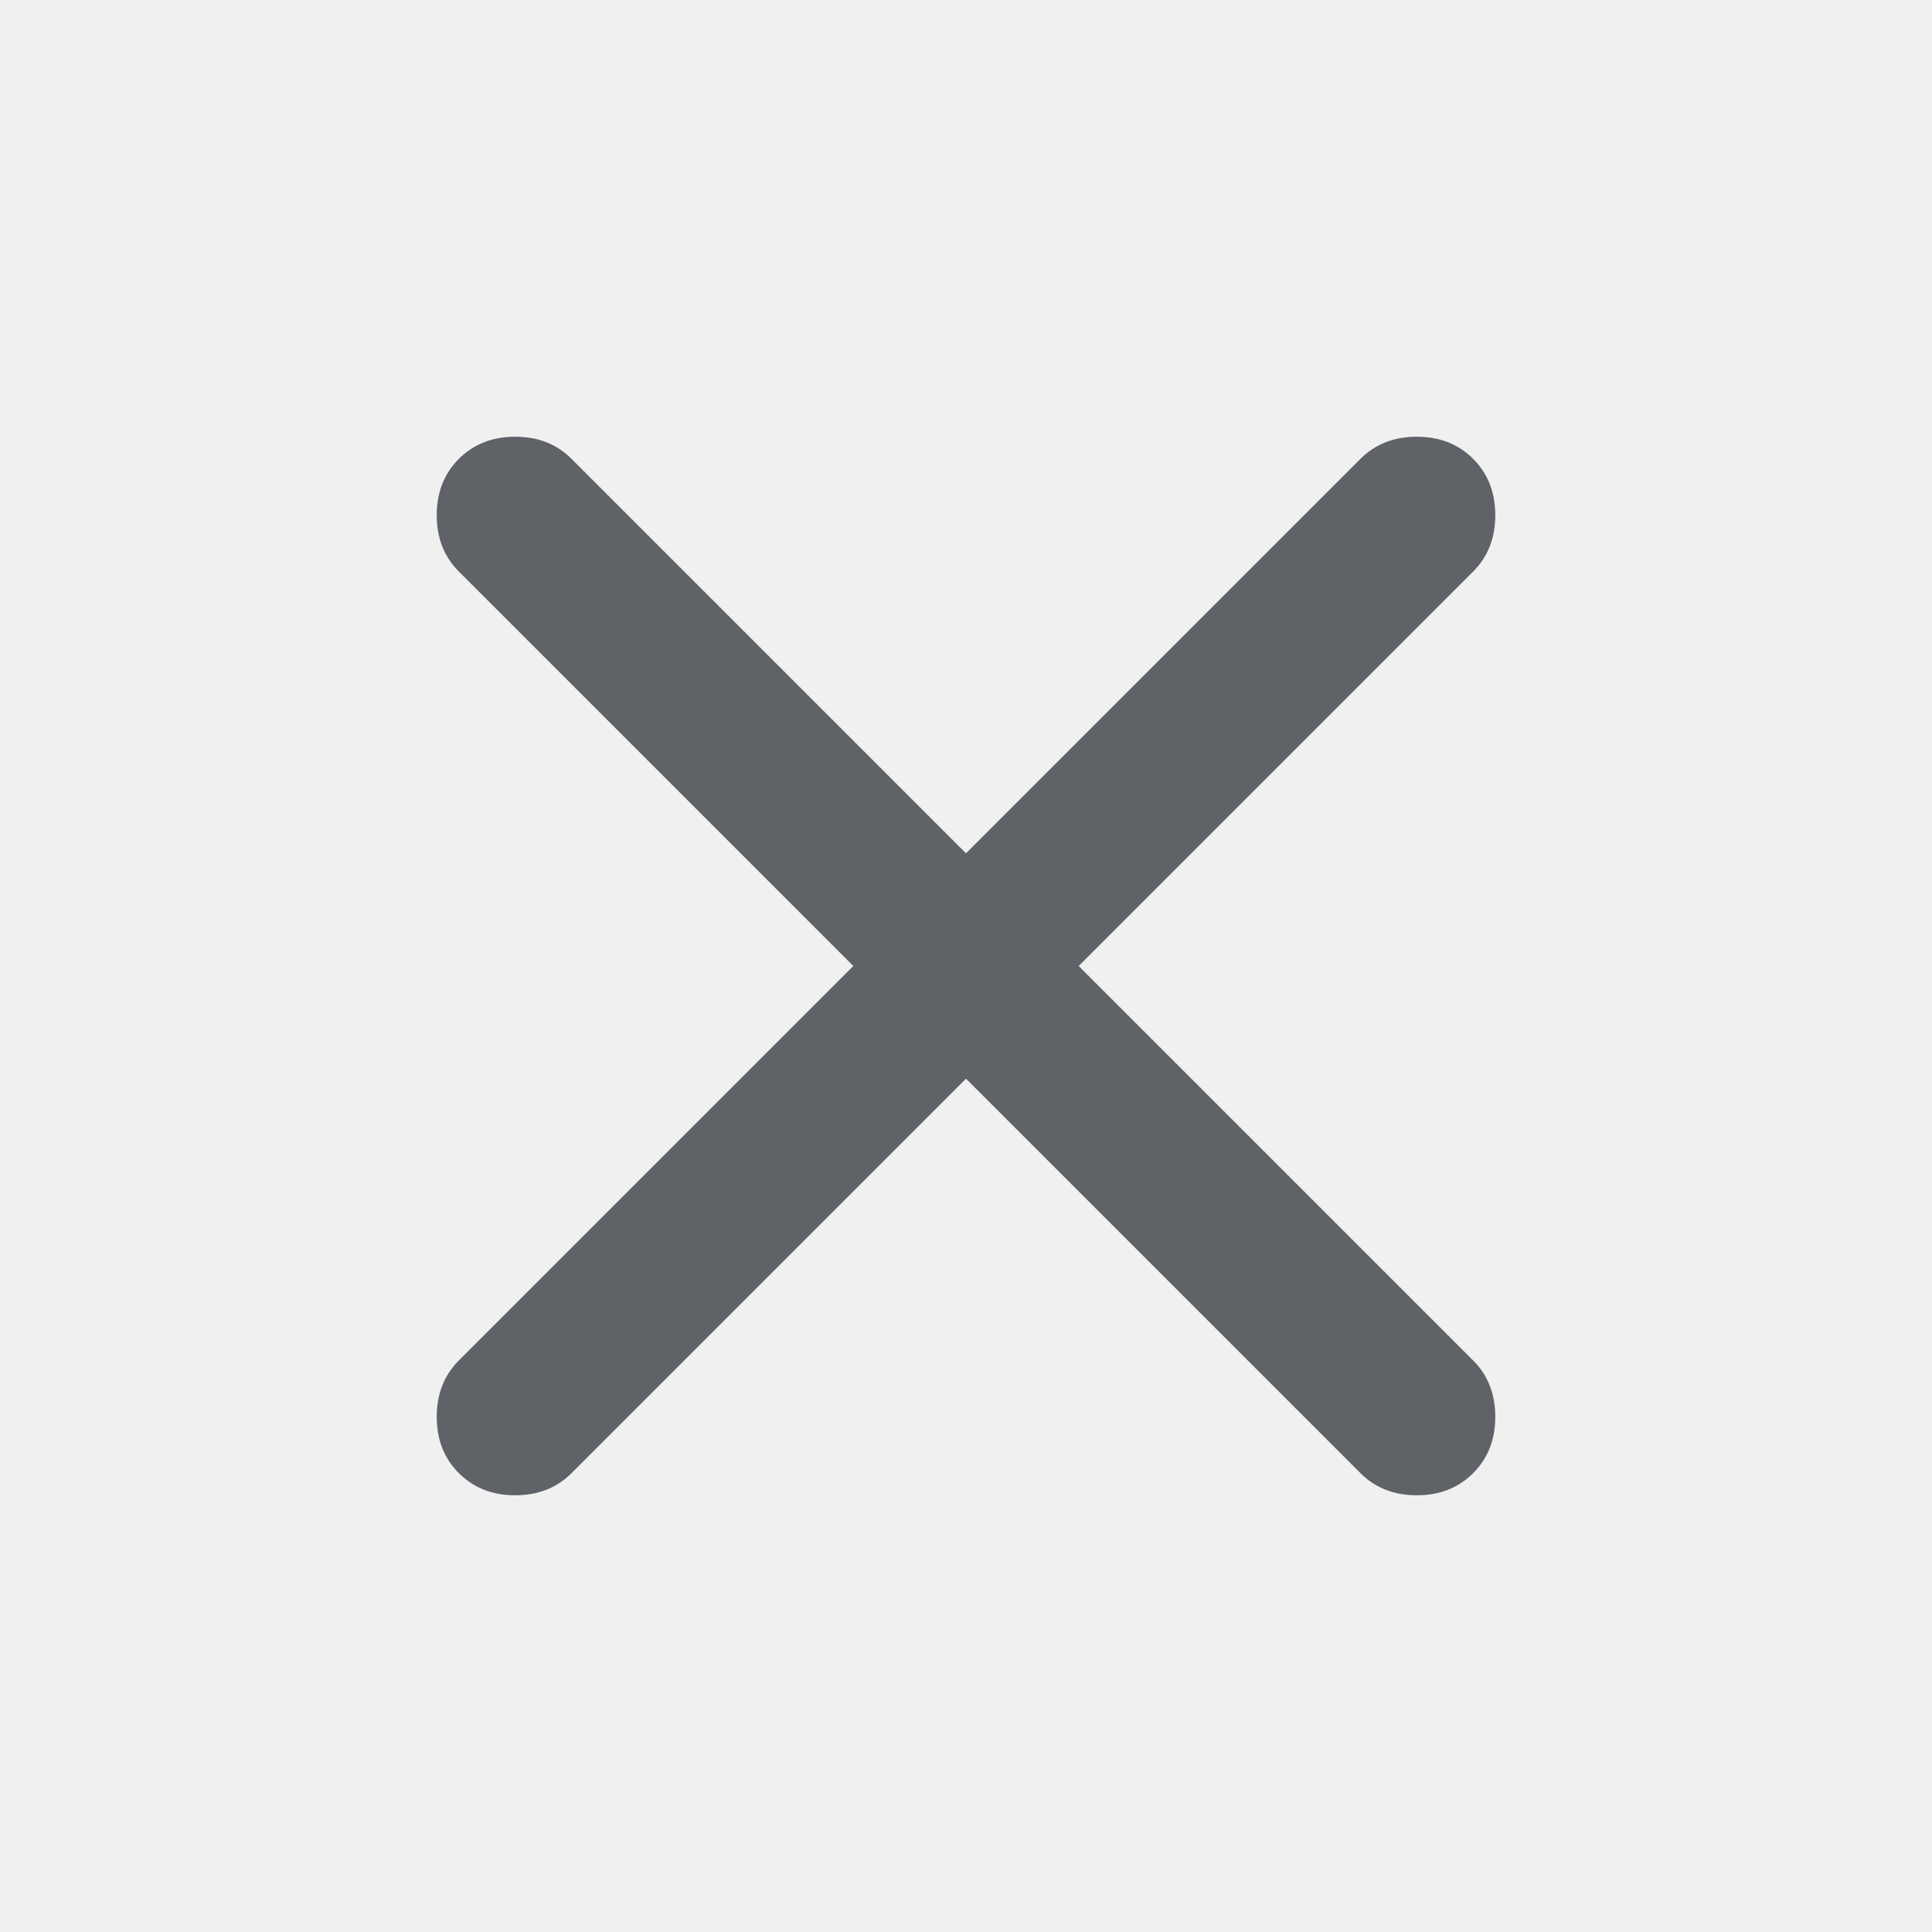
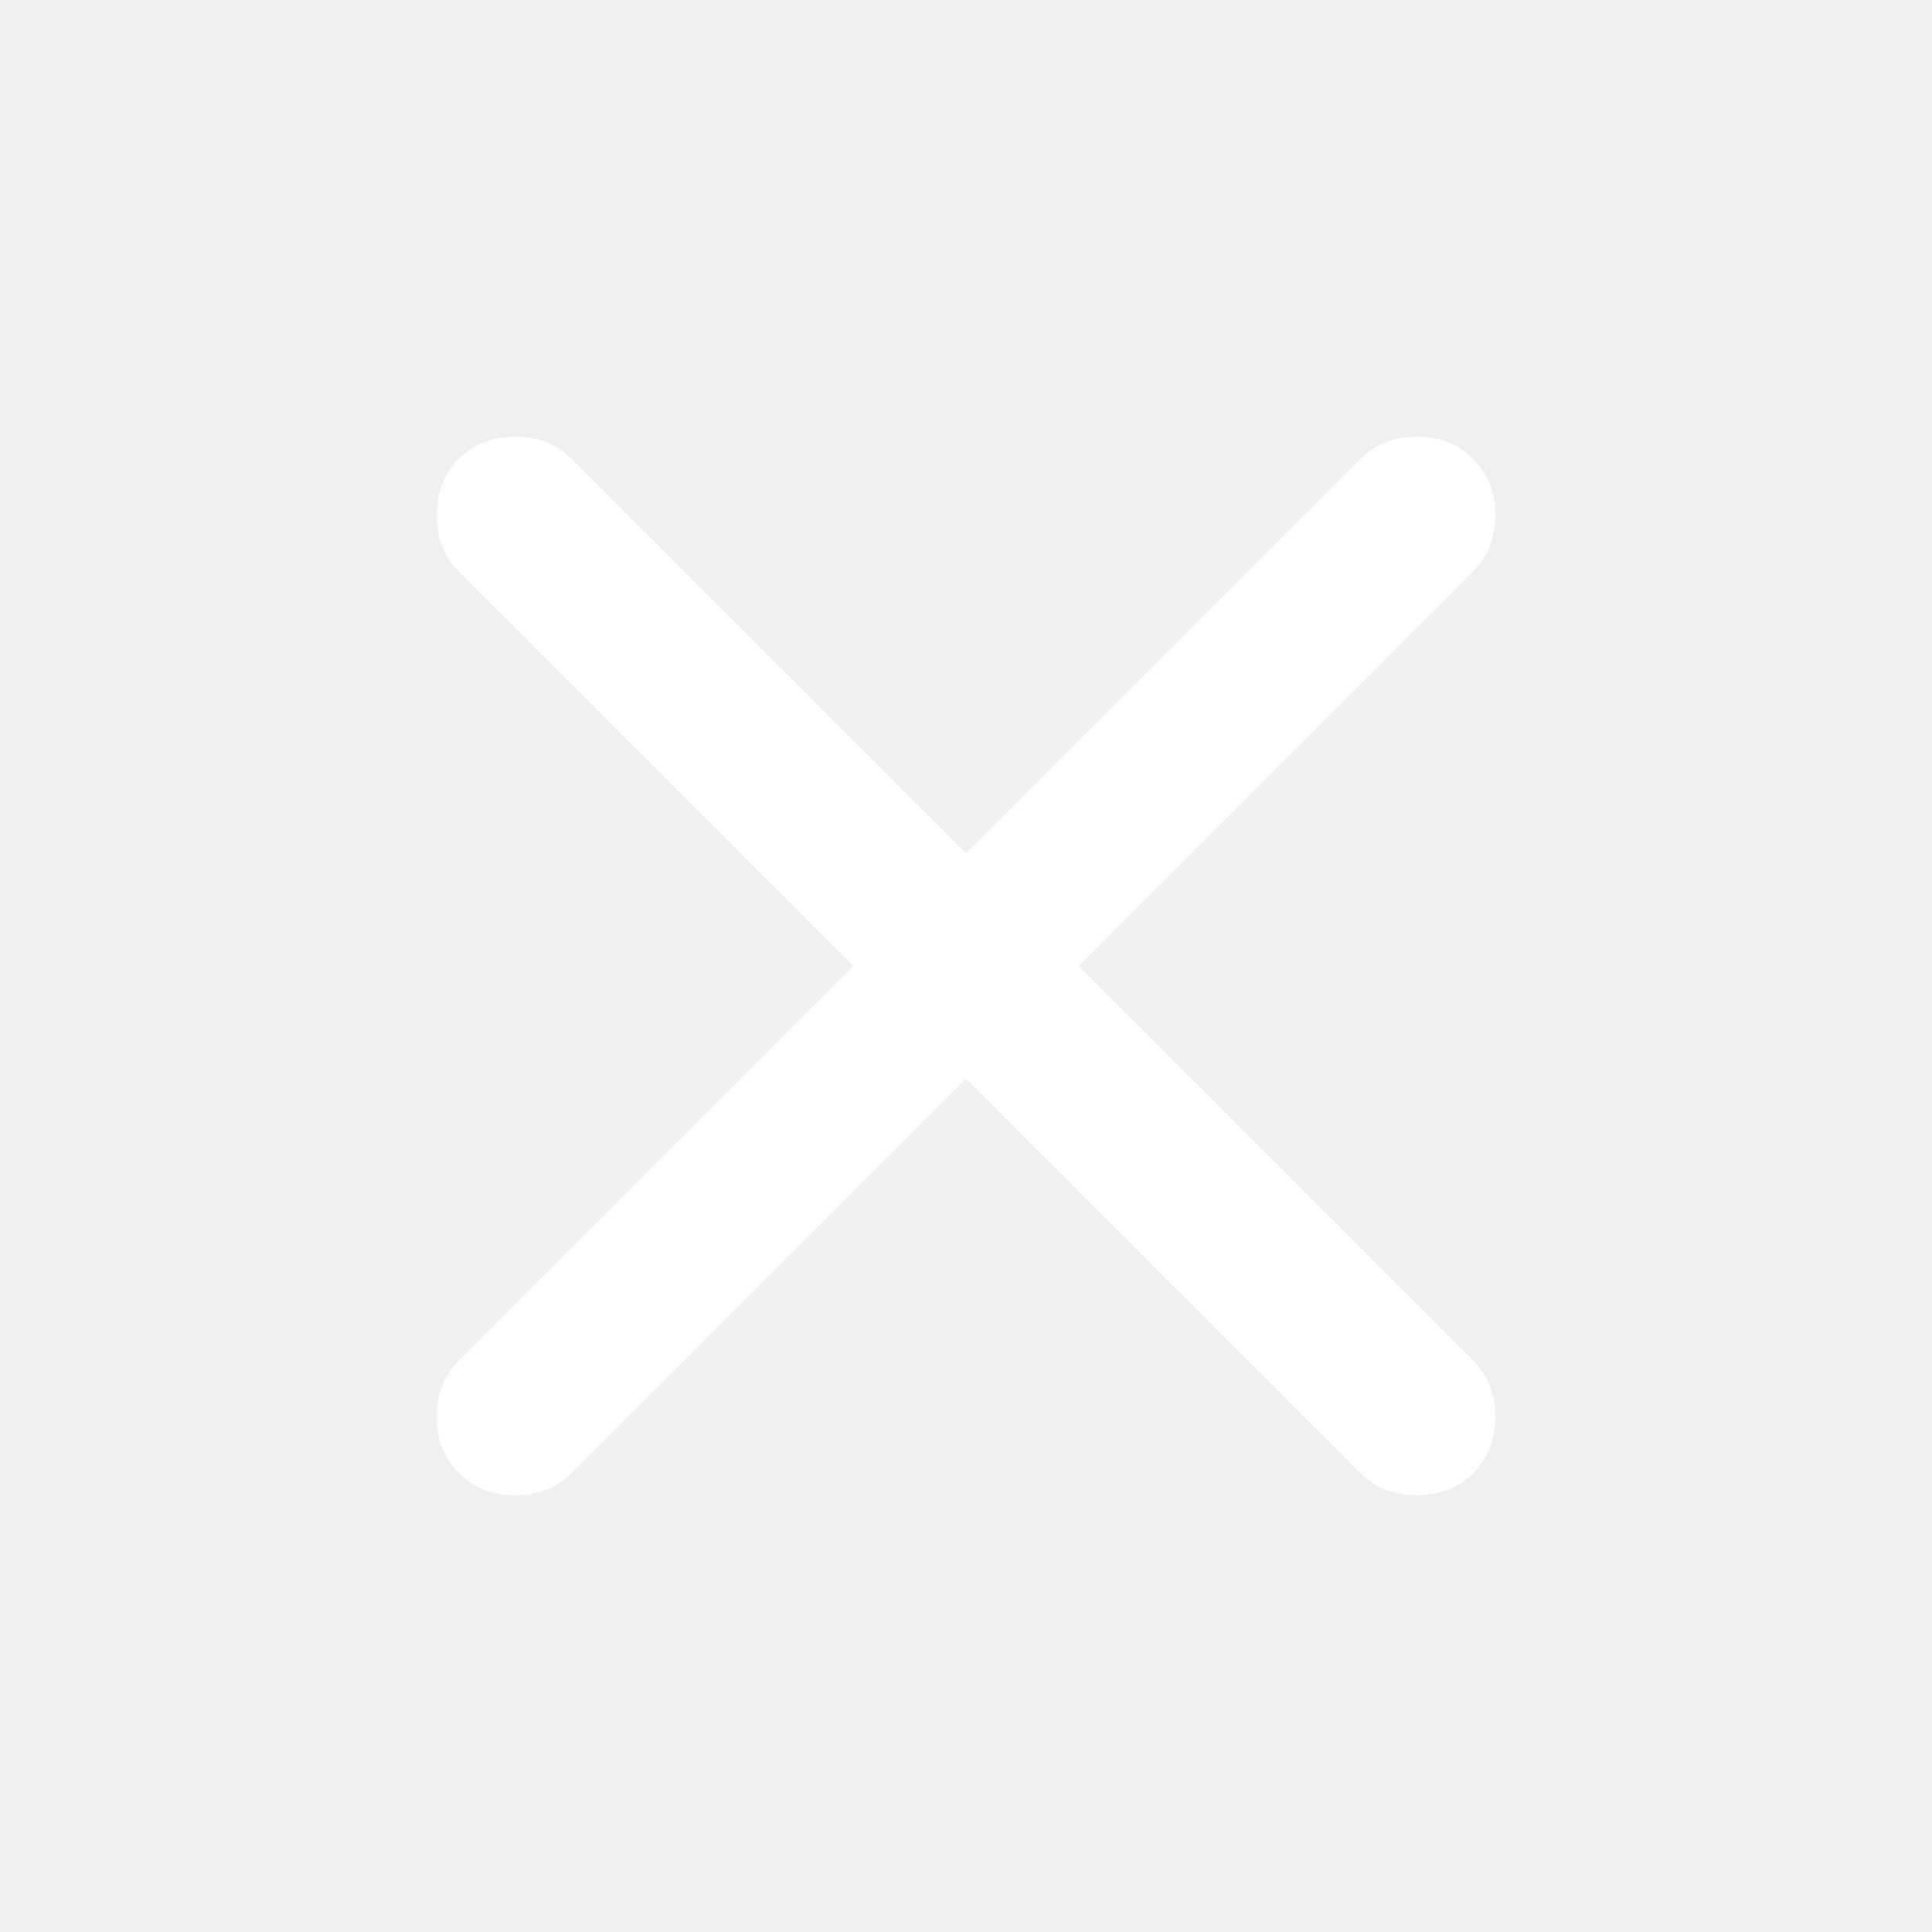
- <svg xmlns="http://www.w3.org/2000/svg" height="24px" viewBox="0 -960 960 960" width="24px" fill="#5f6368">
+ <svg xmlns="http://www.w3.org/2000/svg" viewBox="0 -960 960 960" height="1px" width="1px" fill="#fff">
  <path d="M480-424 284-228q-11 11-28 11t-28-11q-11-11-11-28t11-28l196-196-196-196q-11-11-11-28t11-28q11-11 28-11t28 11l196 196 196-196q11-11 28-11t28 11q11 11 11 28t-11 28L536-480l196 196q11 11 11 28t-11 28q-11 11-28 11t-28-11L480-424Z" />
</svg>
